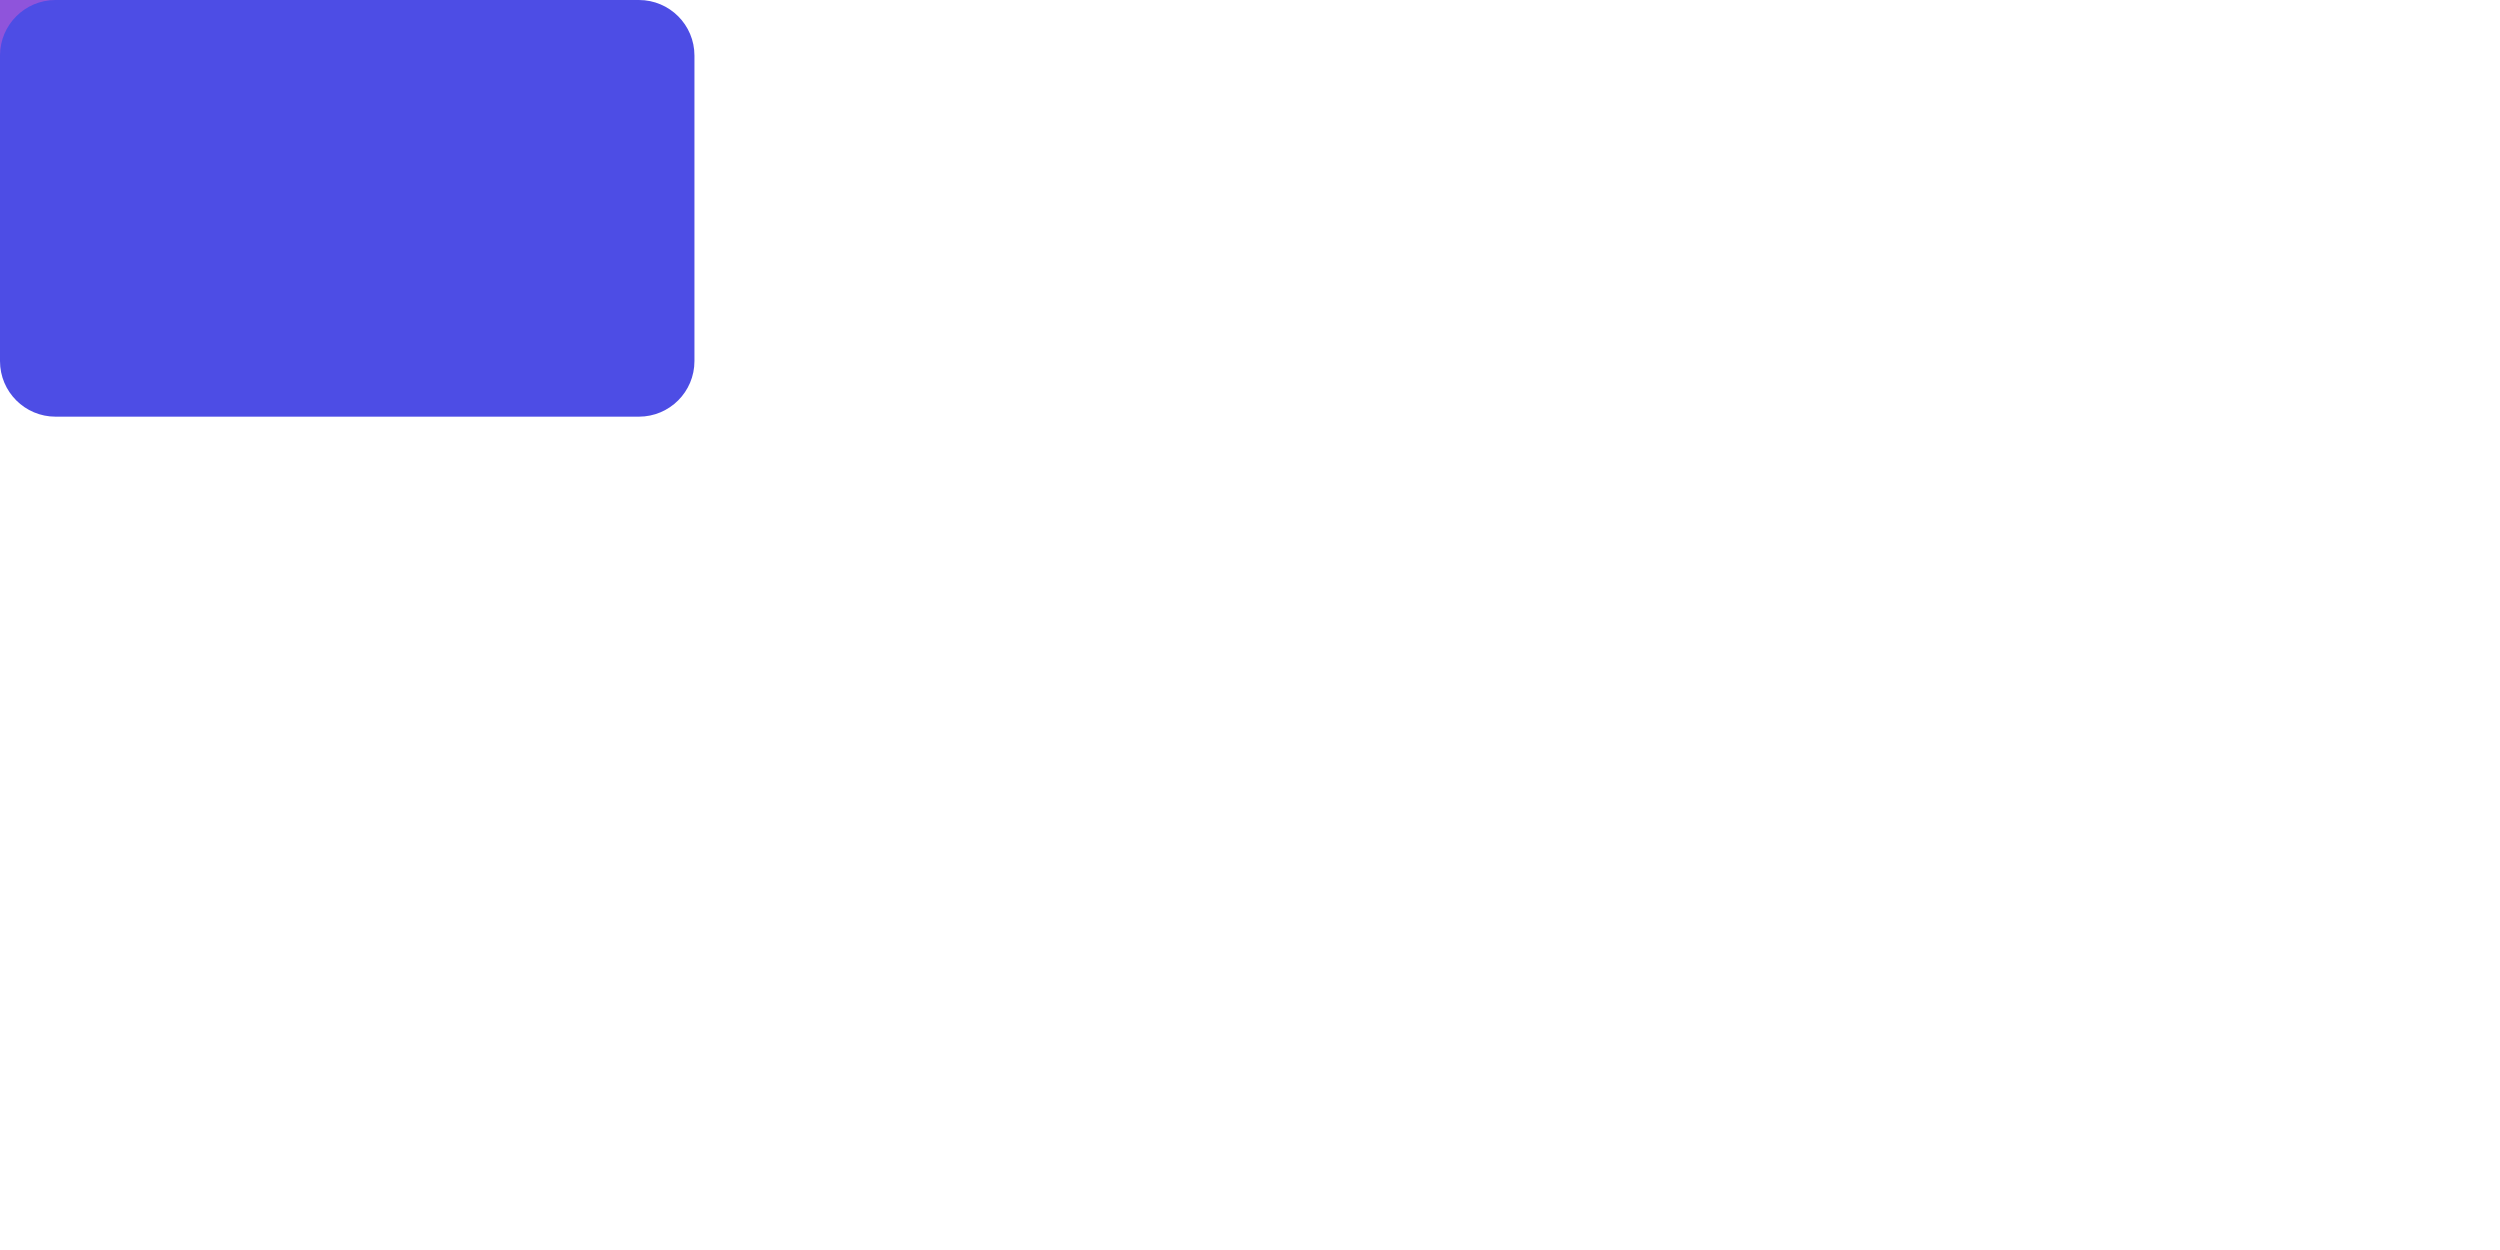
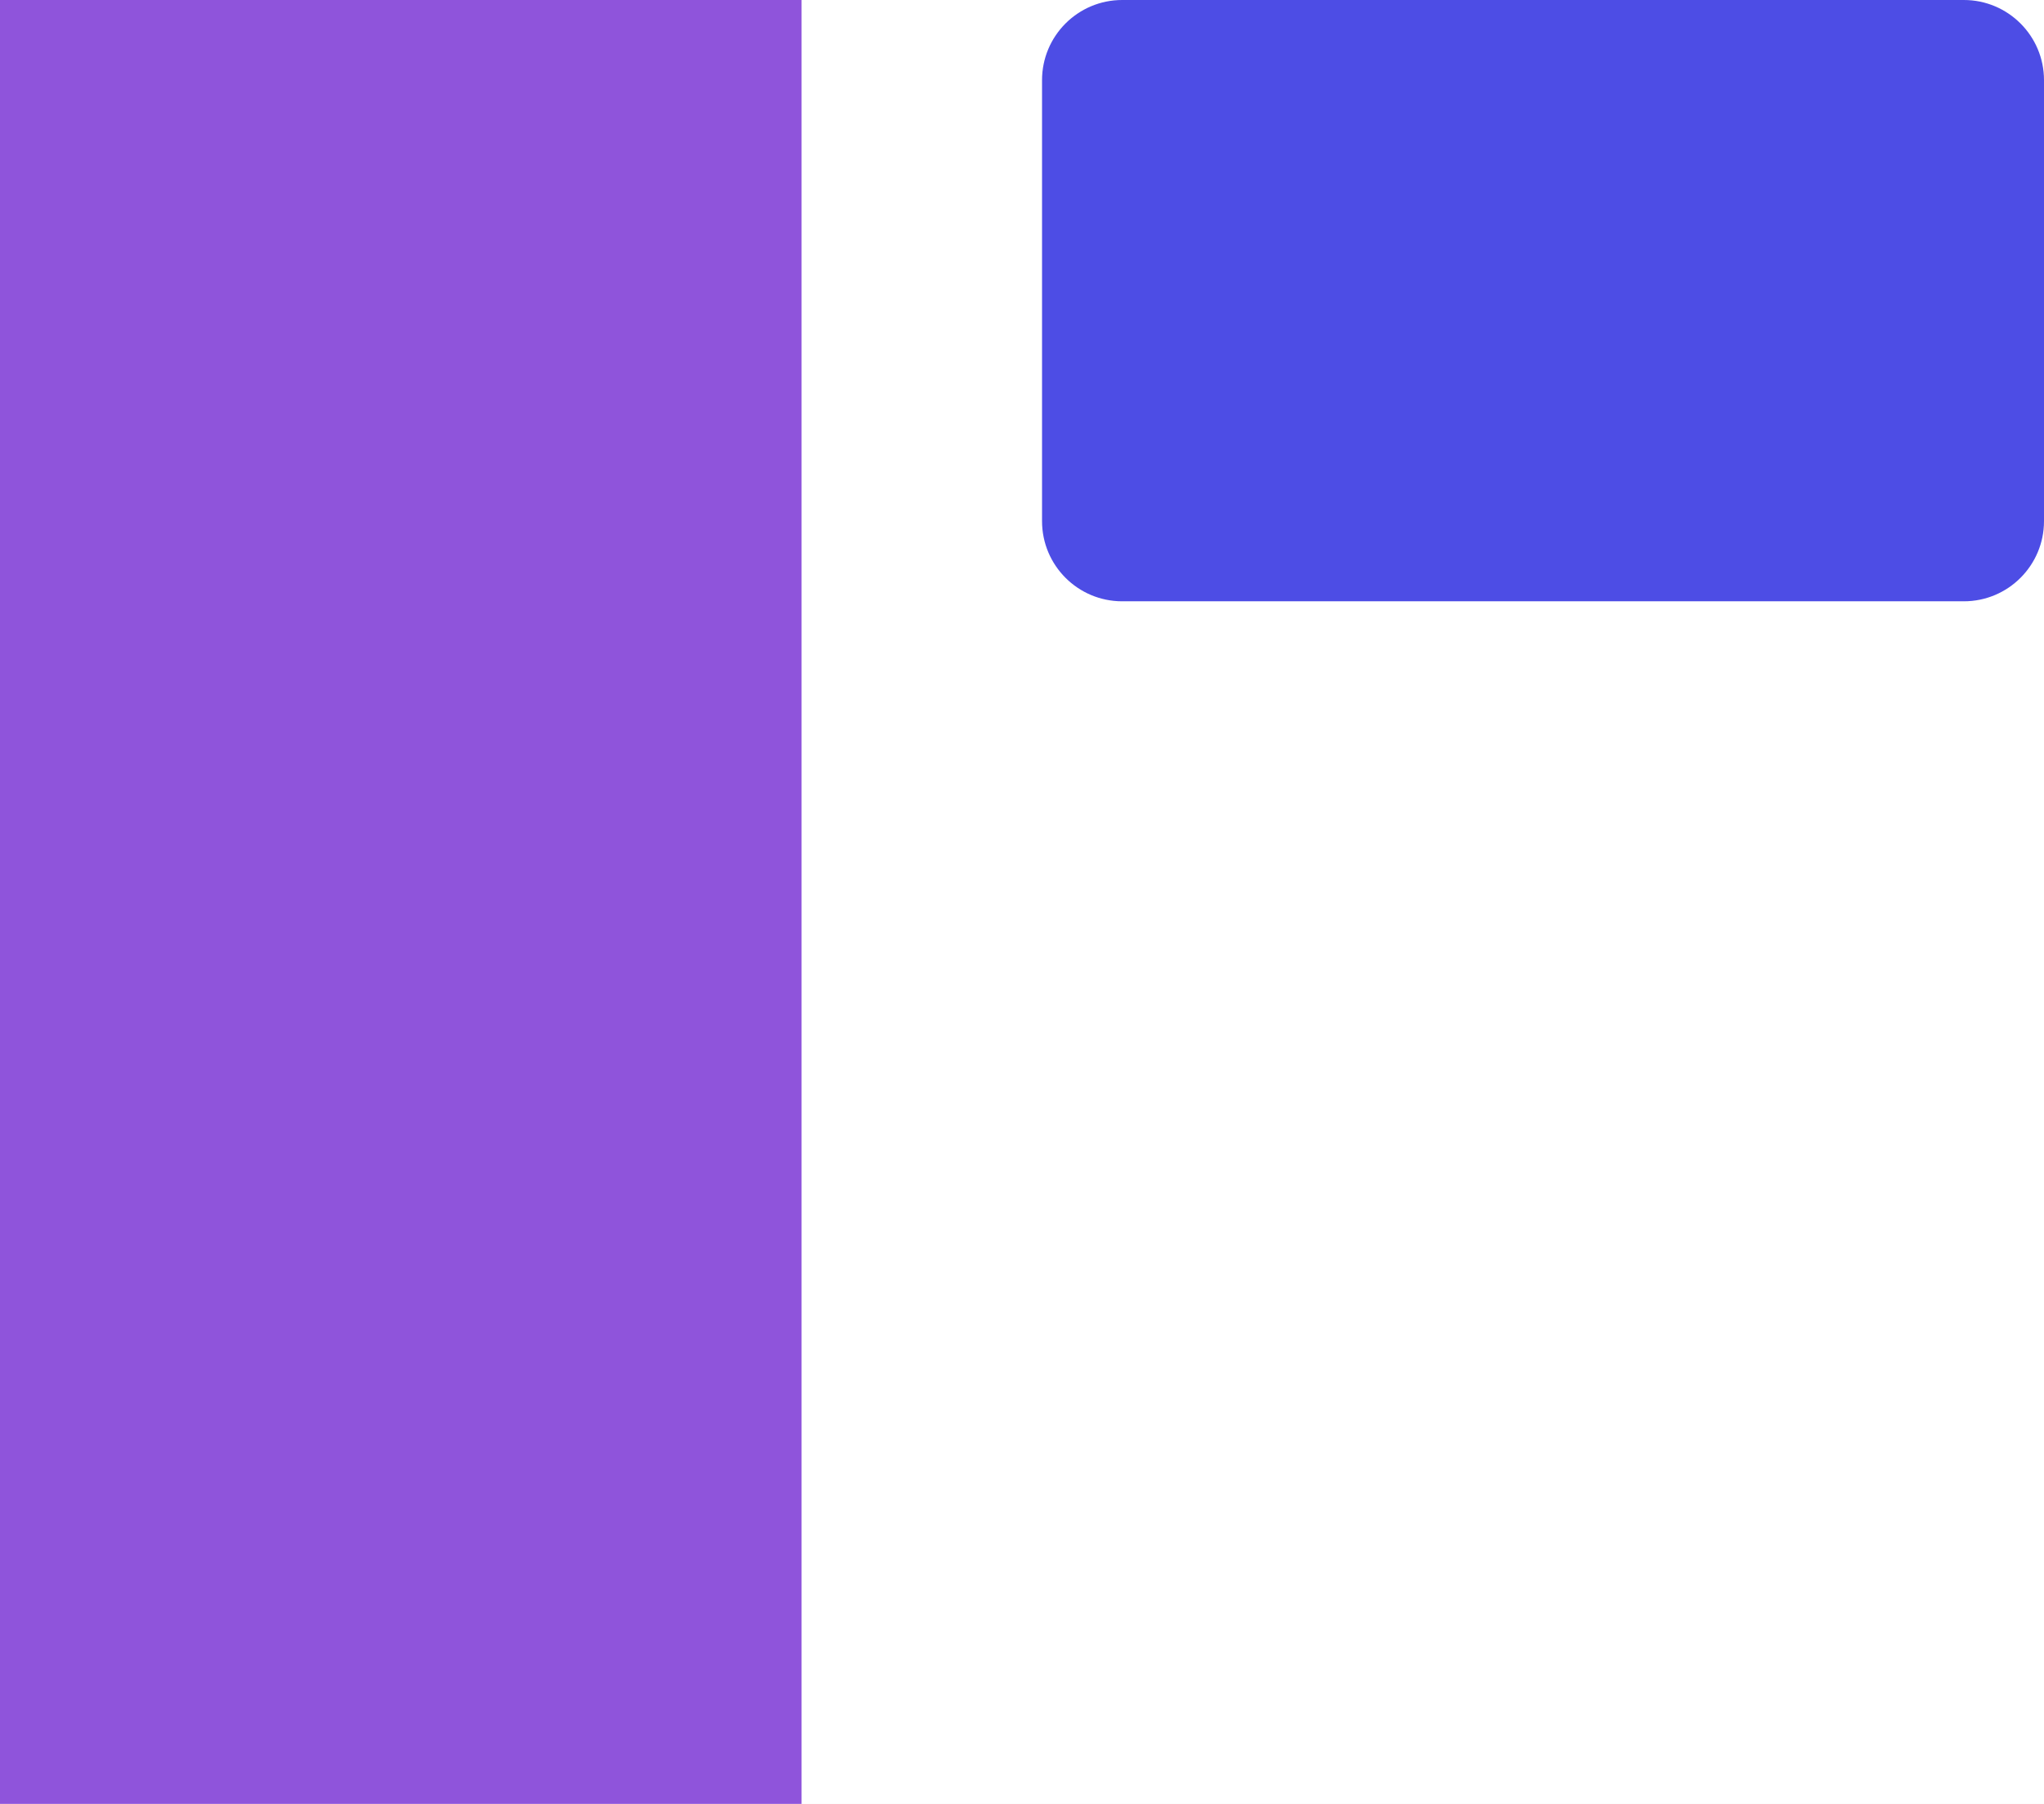
- <svg xmlns="http://www.w3.org/2000/svg" width="180" height="90" viewBox="0 0 180 90" fill="none">
-   <rect width="180" height="90" fill="white" />
-   <rect width="40" height="20" fill="#8F54DB" />
-   <rect width="50" height="30" rx="4" fill="#4D4DE5" />
+ <svg xmlns="http://www.w3.org/2000/svg" width="102" height="90" viewBox="0 0 102 90" fill="none">
+   <g clip-path="url(#clip0_1_206)">
+     <rect width="102" height="90" fill="white" />
+     <rect width="40" height="90" fill="#8F54DB" />
+     <rect x="52" width="50" height="30" rx="4" fill="#4D4DE5" />
+   </g>
+   <defs>
+     <clipPath id="clip0_1_206">
+       <rect width="102" height="90" fill="white" />
+     </clipPath>
+   </defs>
</svg>
